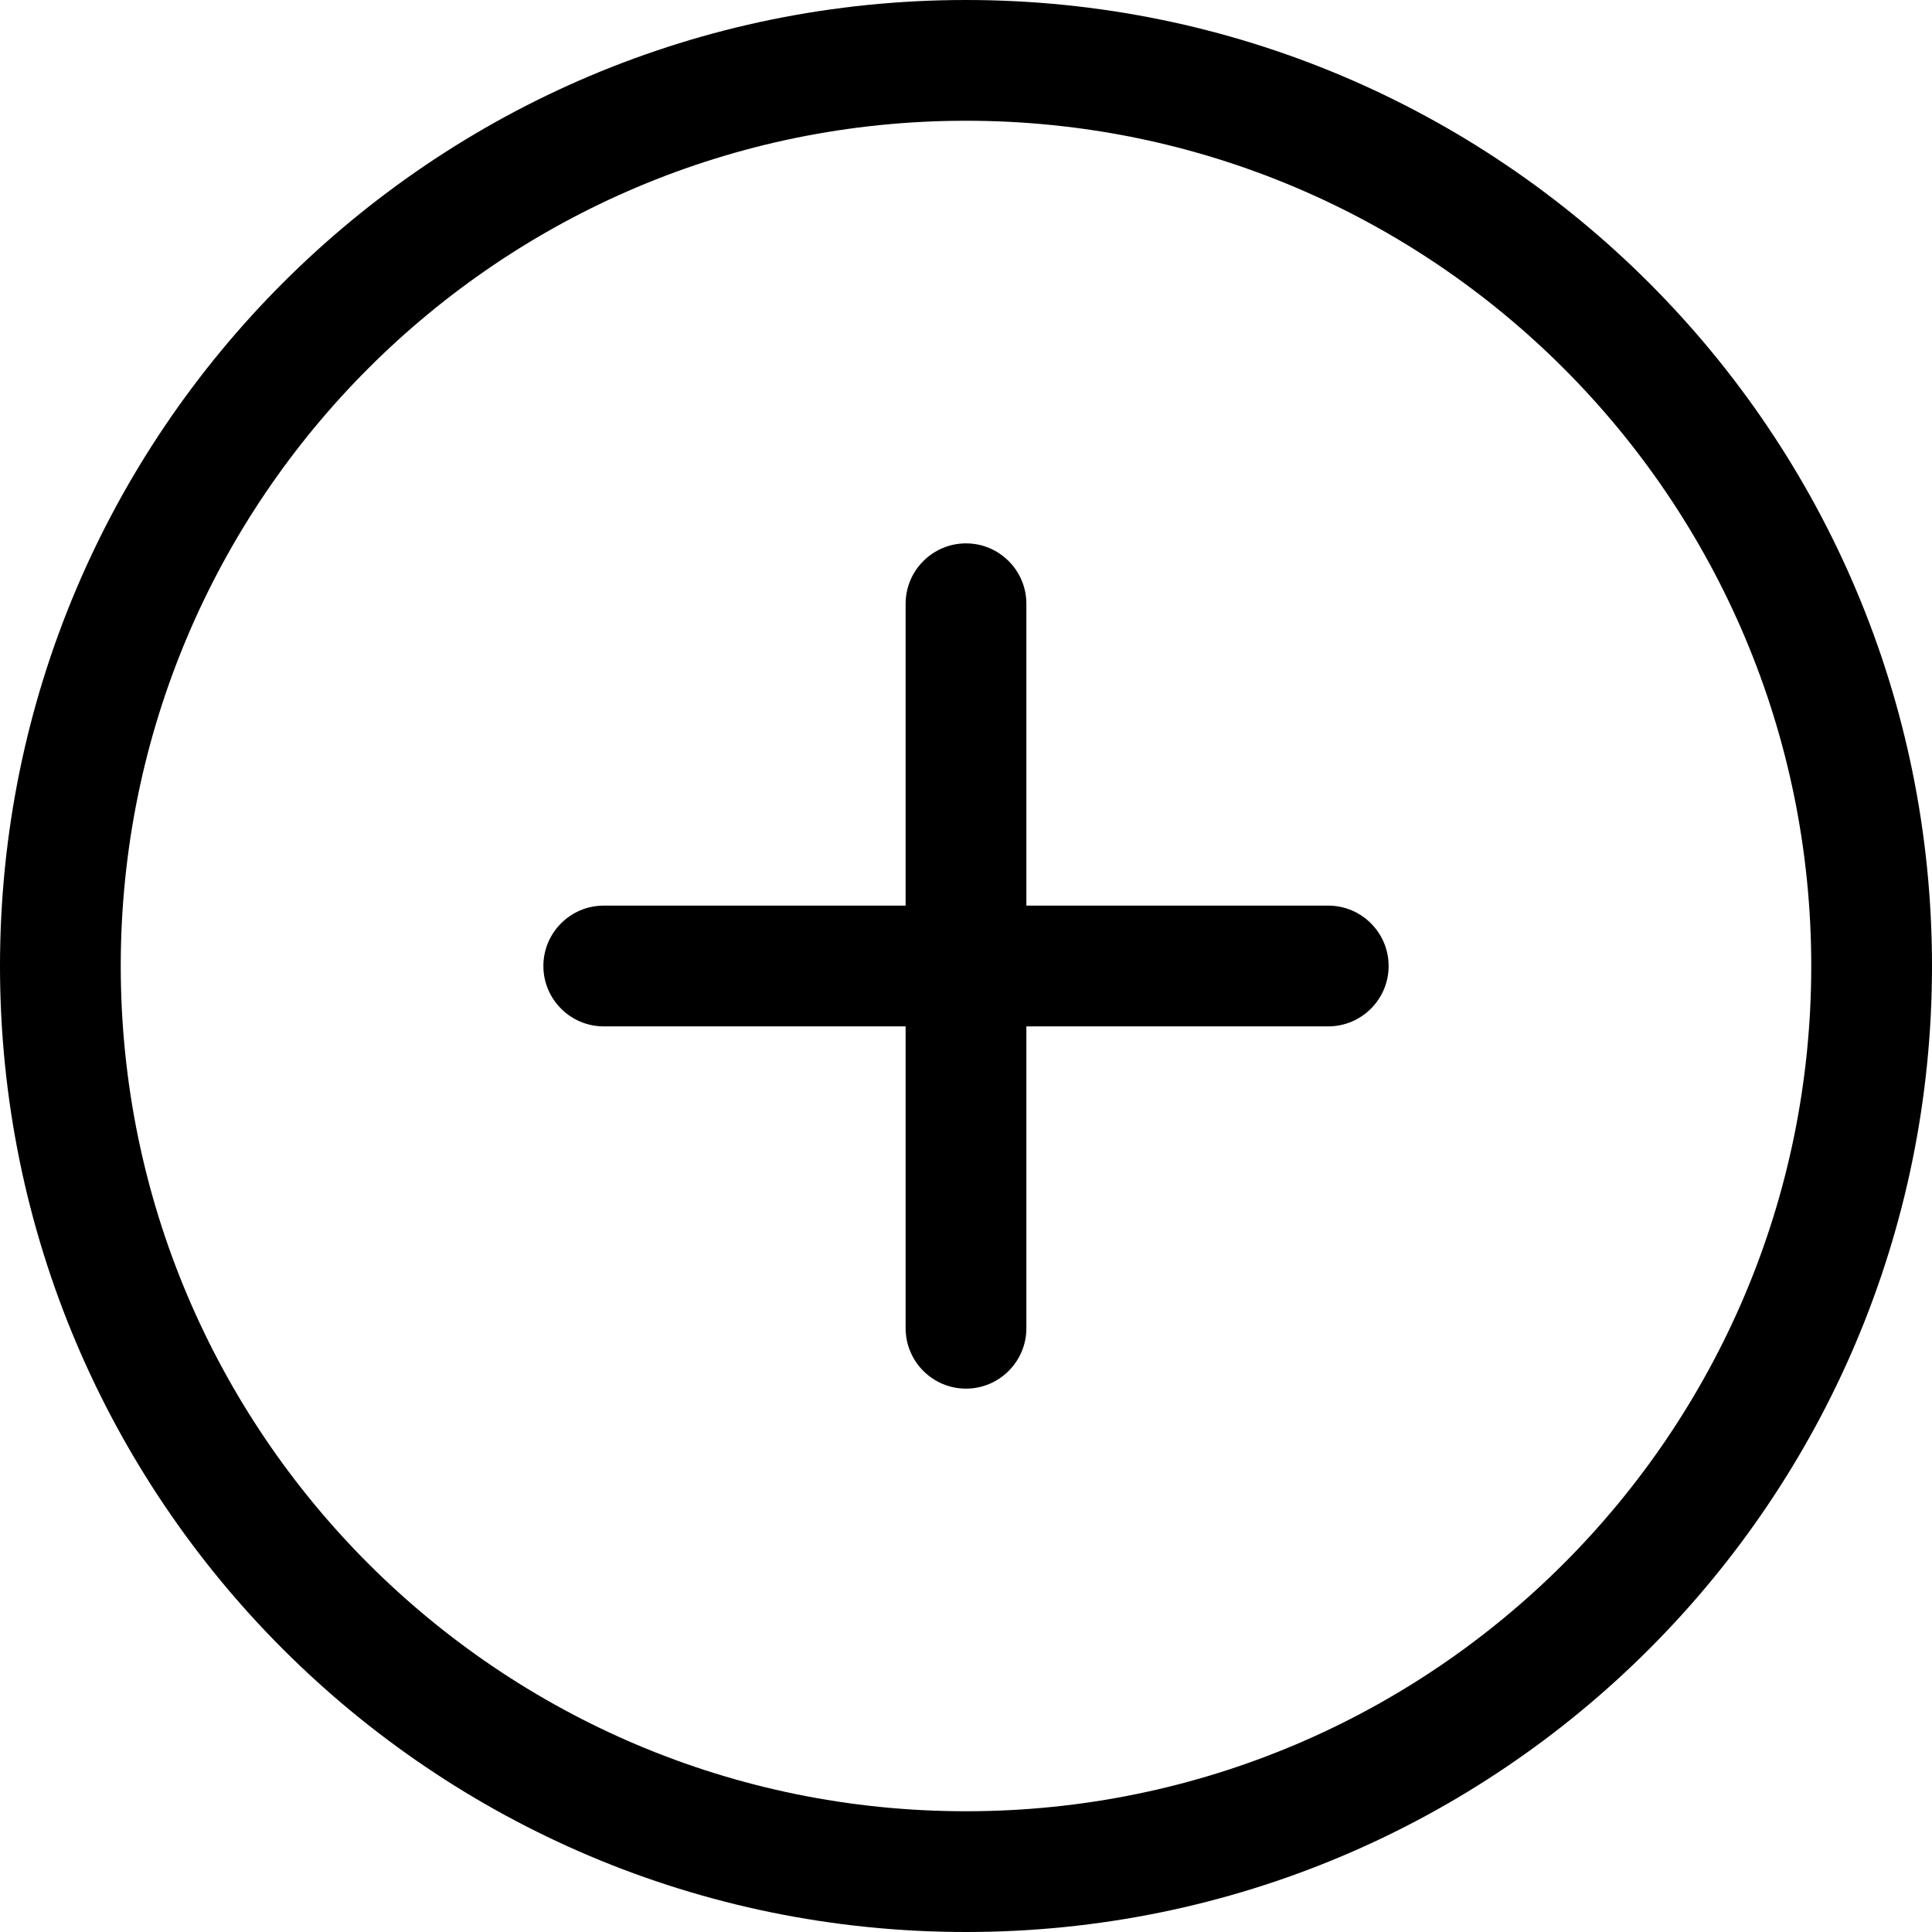
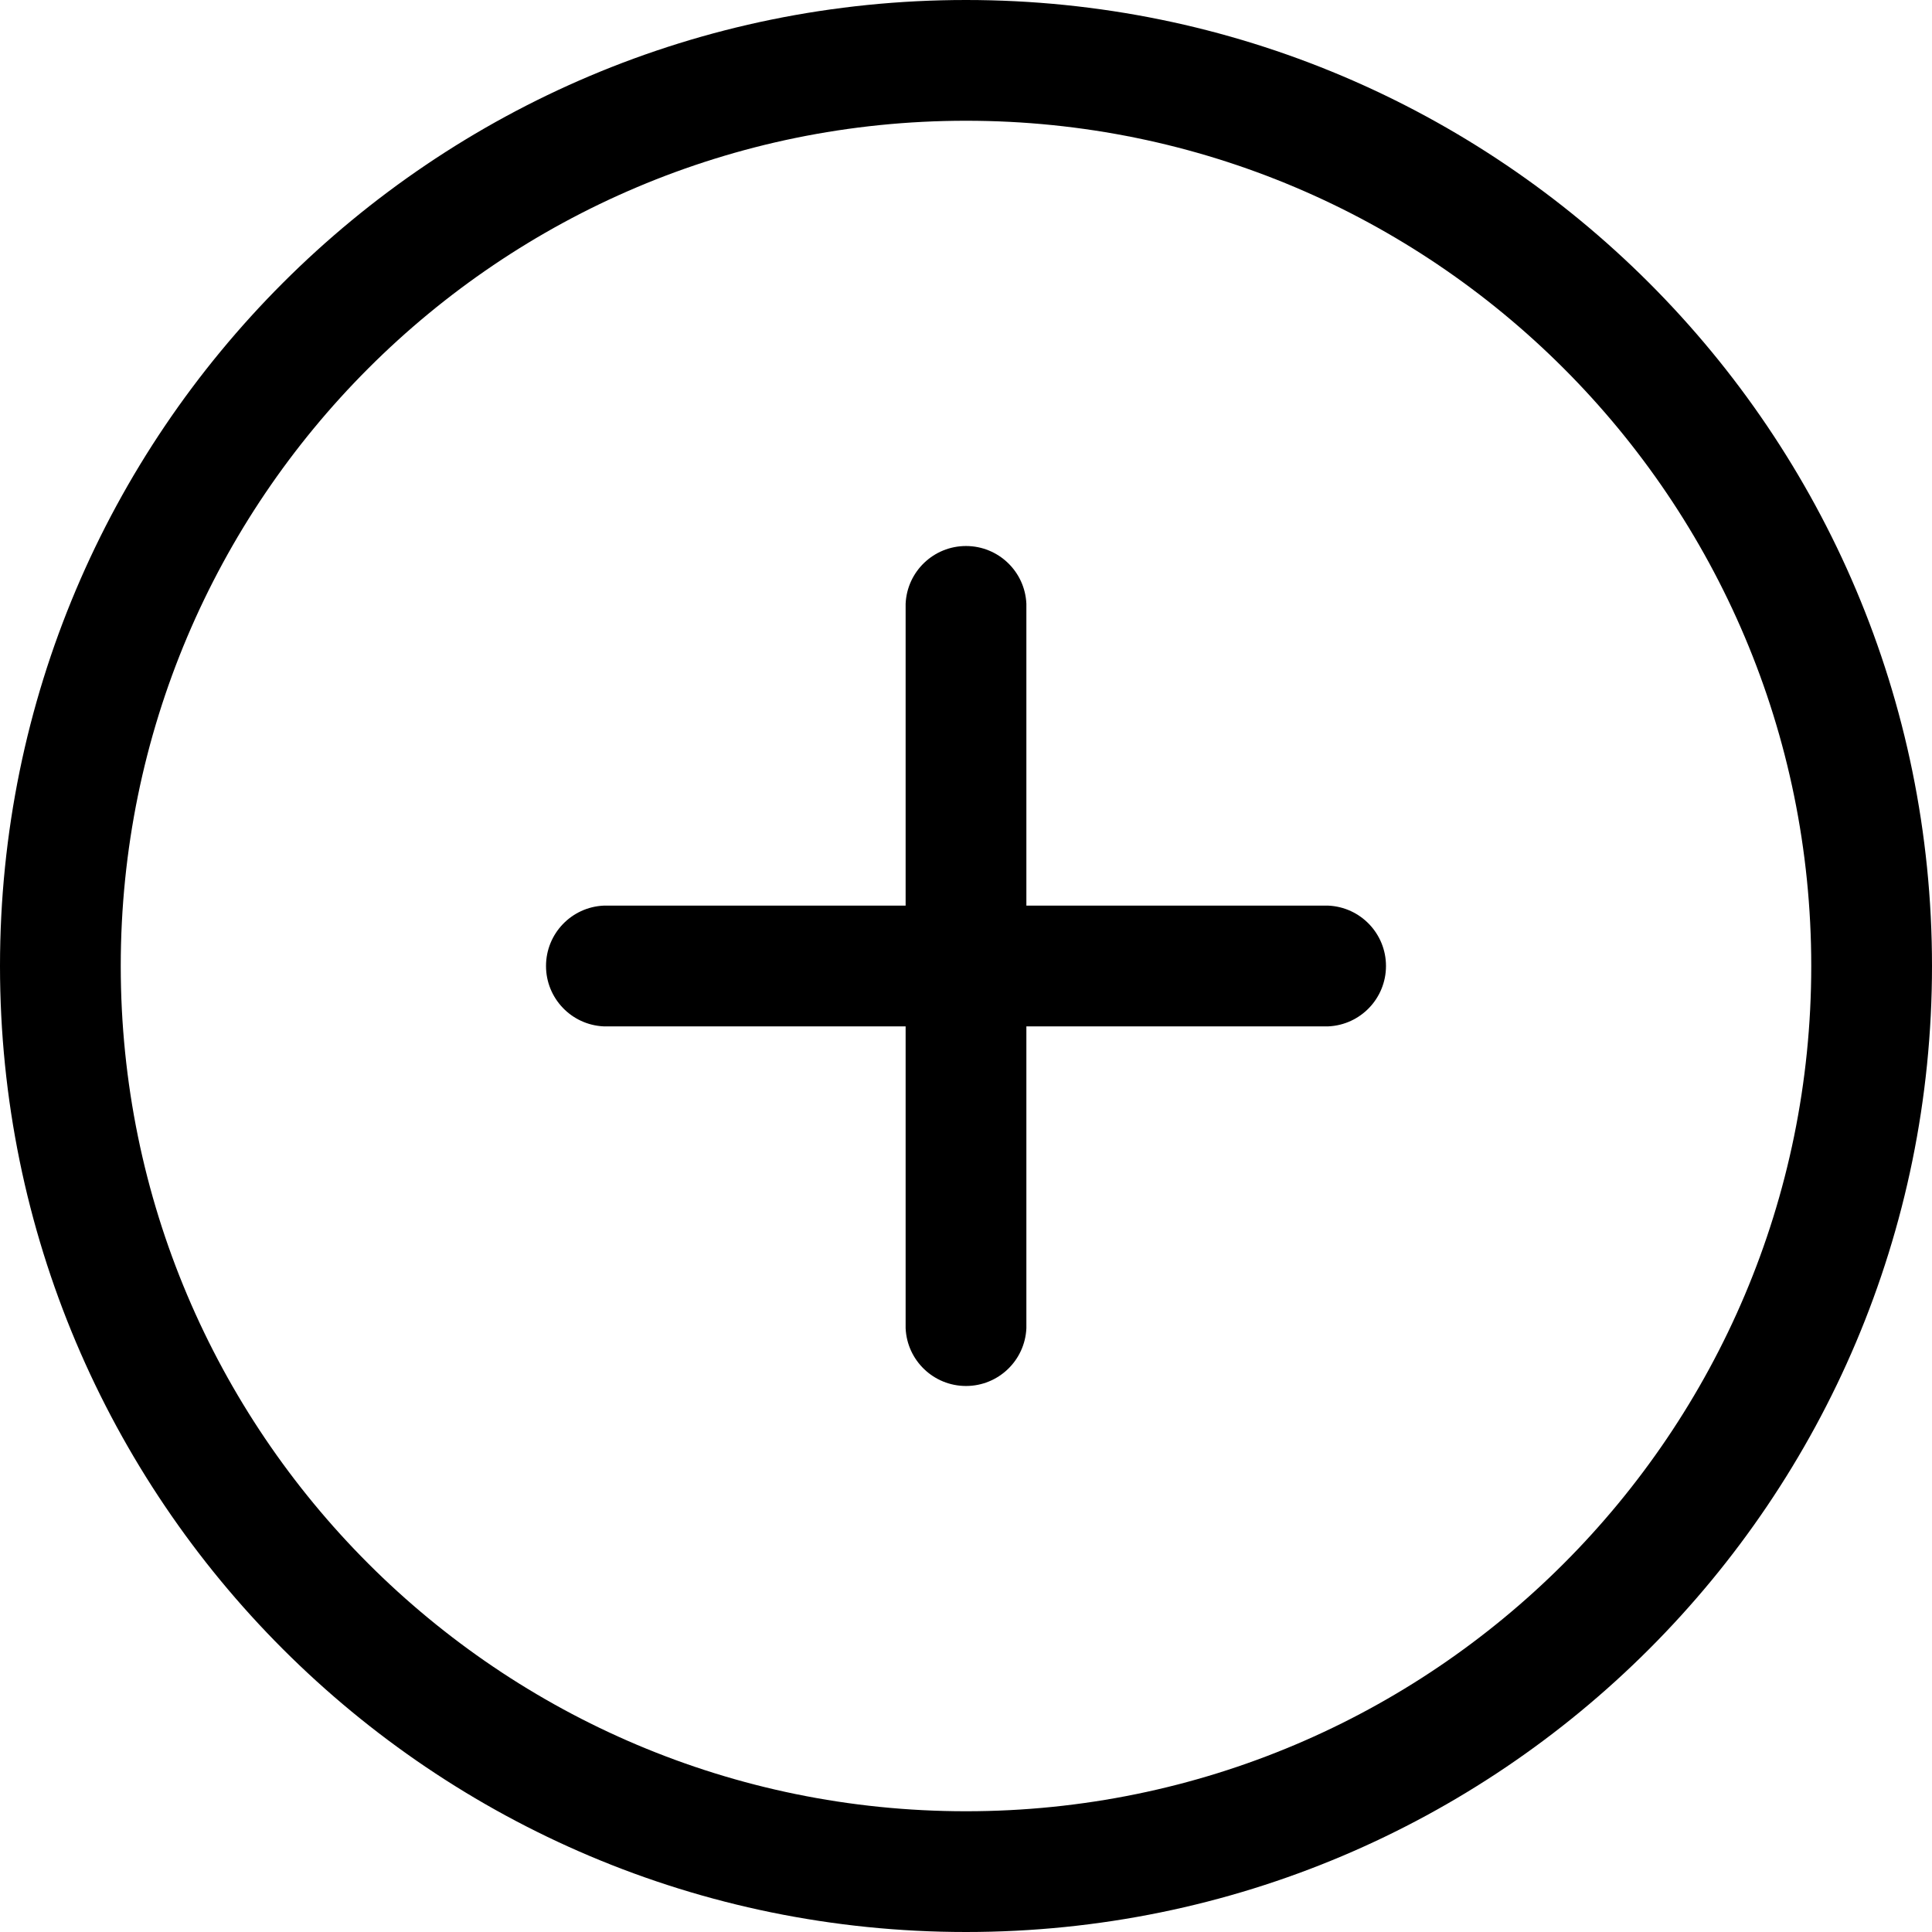
- <svg xmlns="http://www.w3.org/2000/svg" width="current" height="current" viewBox="0 0 32 32" version="1.1">
-   <defs>
- 
- </defs>
-   <g id="Page-1" stroke="none" stroke-width="1" fill="current" fill-rule="evenodd">
-     <g id="Icon-Set" transform="translate(-464, -1087)" fill="#000000">
-       <path d="M480,1117 C472.268,1117 466,1110.73 466,1103 C466,1095.27 472.268,1089 480,1089 C487.732,1089 494,1095.27 494,1103 C494,1110.73 487.732,1117 480,1117 L480,1117 Z M480,1087 C471.163,1087 464,1094.16 464,1103 C464,1111.84 471.163,1119 480,1119 C488.837,1119 496,1111.84 496,1103 C496,1094.16 488.837,1087 480,1087 L480,1087 Z M486,1102 L481,1102 L481,1097 C481,1096.45 480.553,1096 480,1096 C479.447,1096 479,1096.45 479,1097 L479,1102 L474,1102 C473.447,1102 473,1102.45 473,1103 C473,1103.55 473.447,1104 474,1104 L479,1104 L479,1109 C479,1109.55 479.447,1110 480,1110 C480.553,1110 481,1109.55 481,1109 L481,1104 L486,1104 C486.553,1104 487,1103.55 487,1103 C487,1102.45 486.553,1102 486,1102 L486,1102 Z" id="plus-circle">
- 
- </path>
-     </g>
-   </g>
+ <svg xmlns="http://www.w3.org/2000/svg" width="current" height="current" viewBox="0 0 32 32">
+   <path d="M16 30C8.268 30 2 23.73 2 16S8.268 2 16 2s14 6.27 14 14-6.268 14-14 14zm0-30C7.163 0 0 7.16 0 16s7.163 16 16 16 16-7.16 16-16S24.837 0 16 0zm6 15h-5v-5a1.001 1.001 0 0 0-2 0v5h-5a1.001 1.001 0 0 0 0 2h5v5a1.001 1.001 0 0 0 2 0v-5h5a1.001 1.001 0 0 0 0-2z" fill="#000" fill-rule="evenodd" />
</svg>
